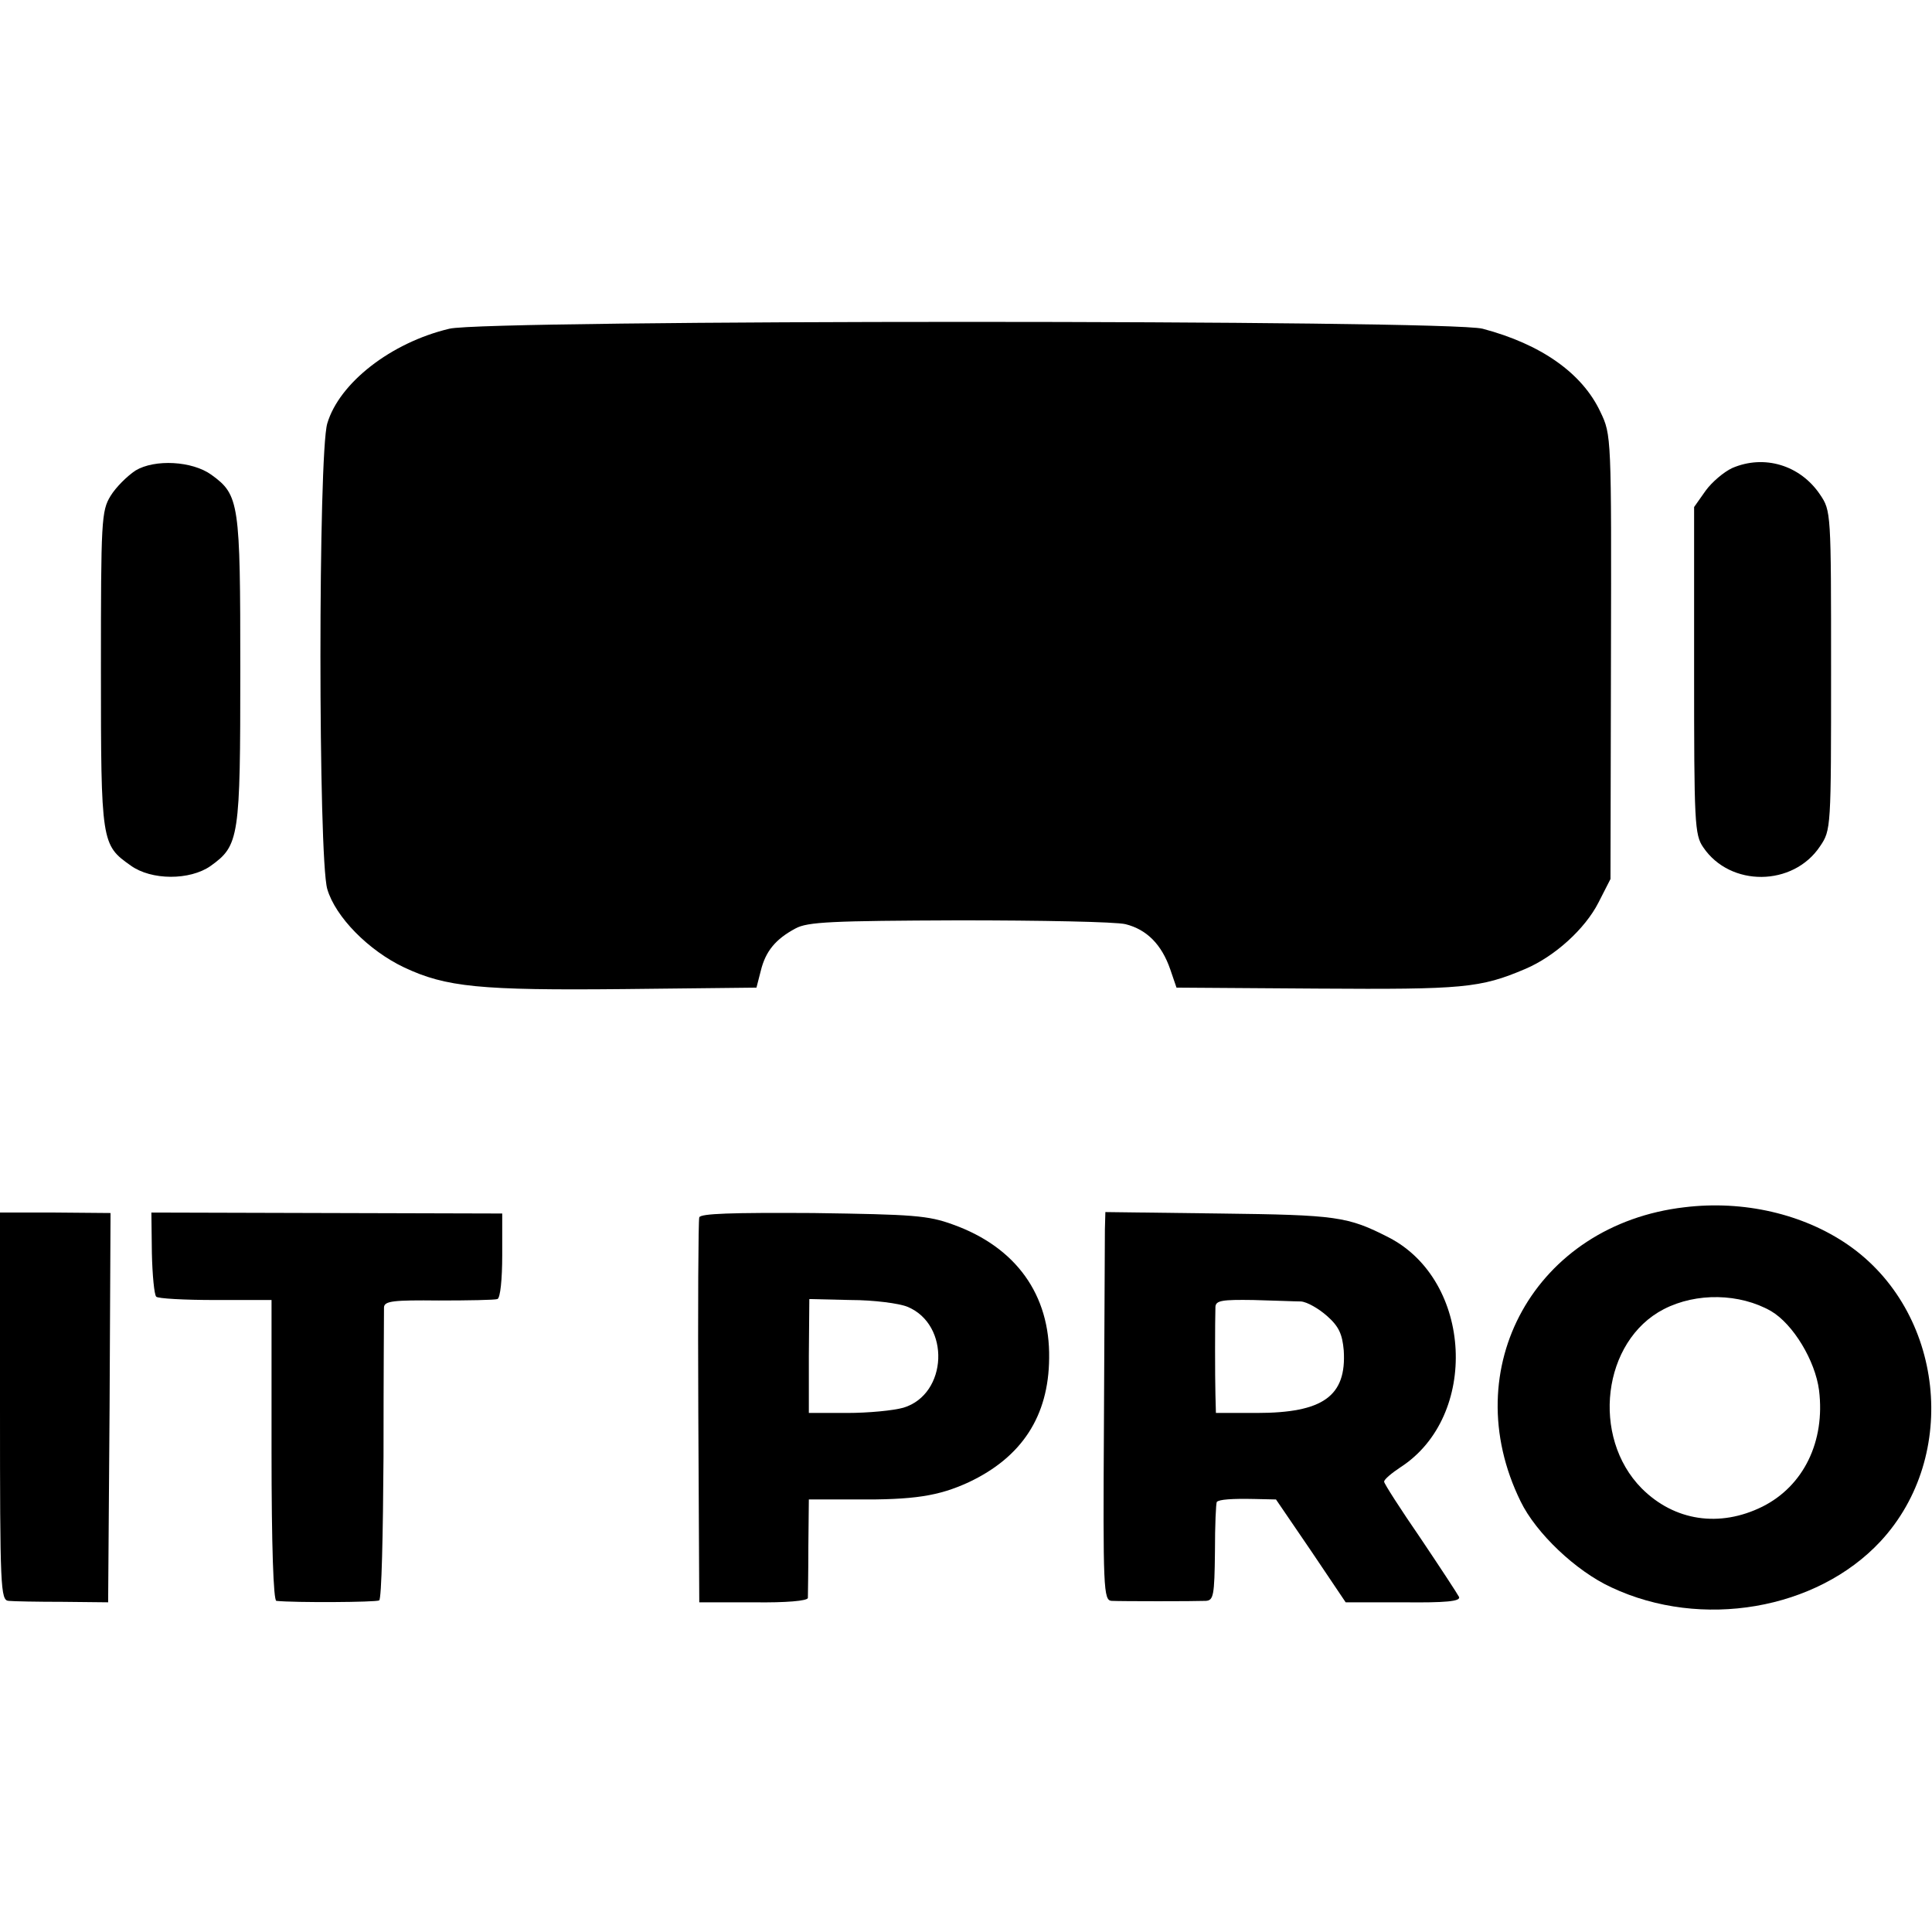
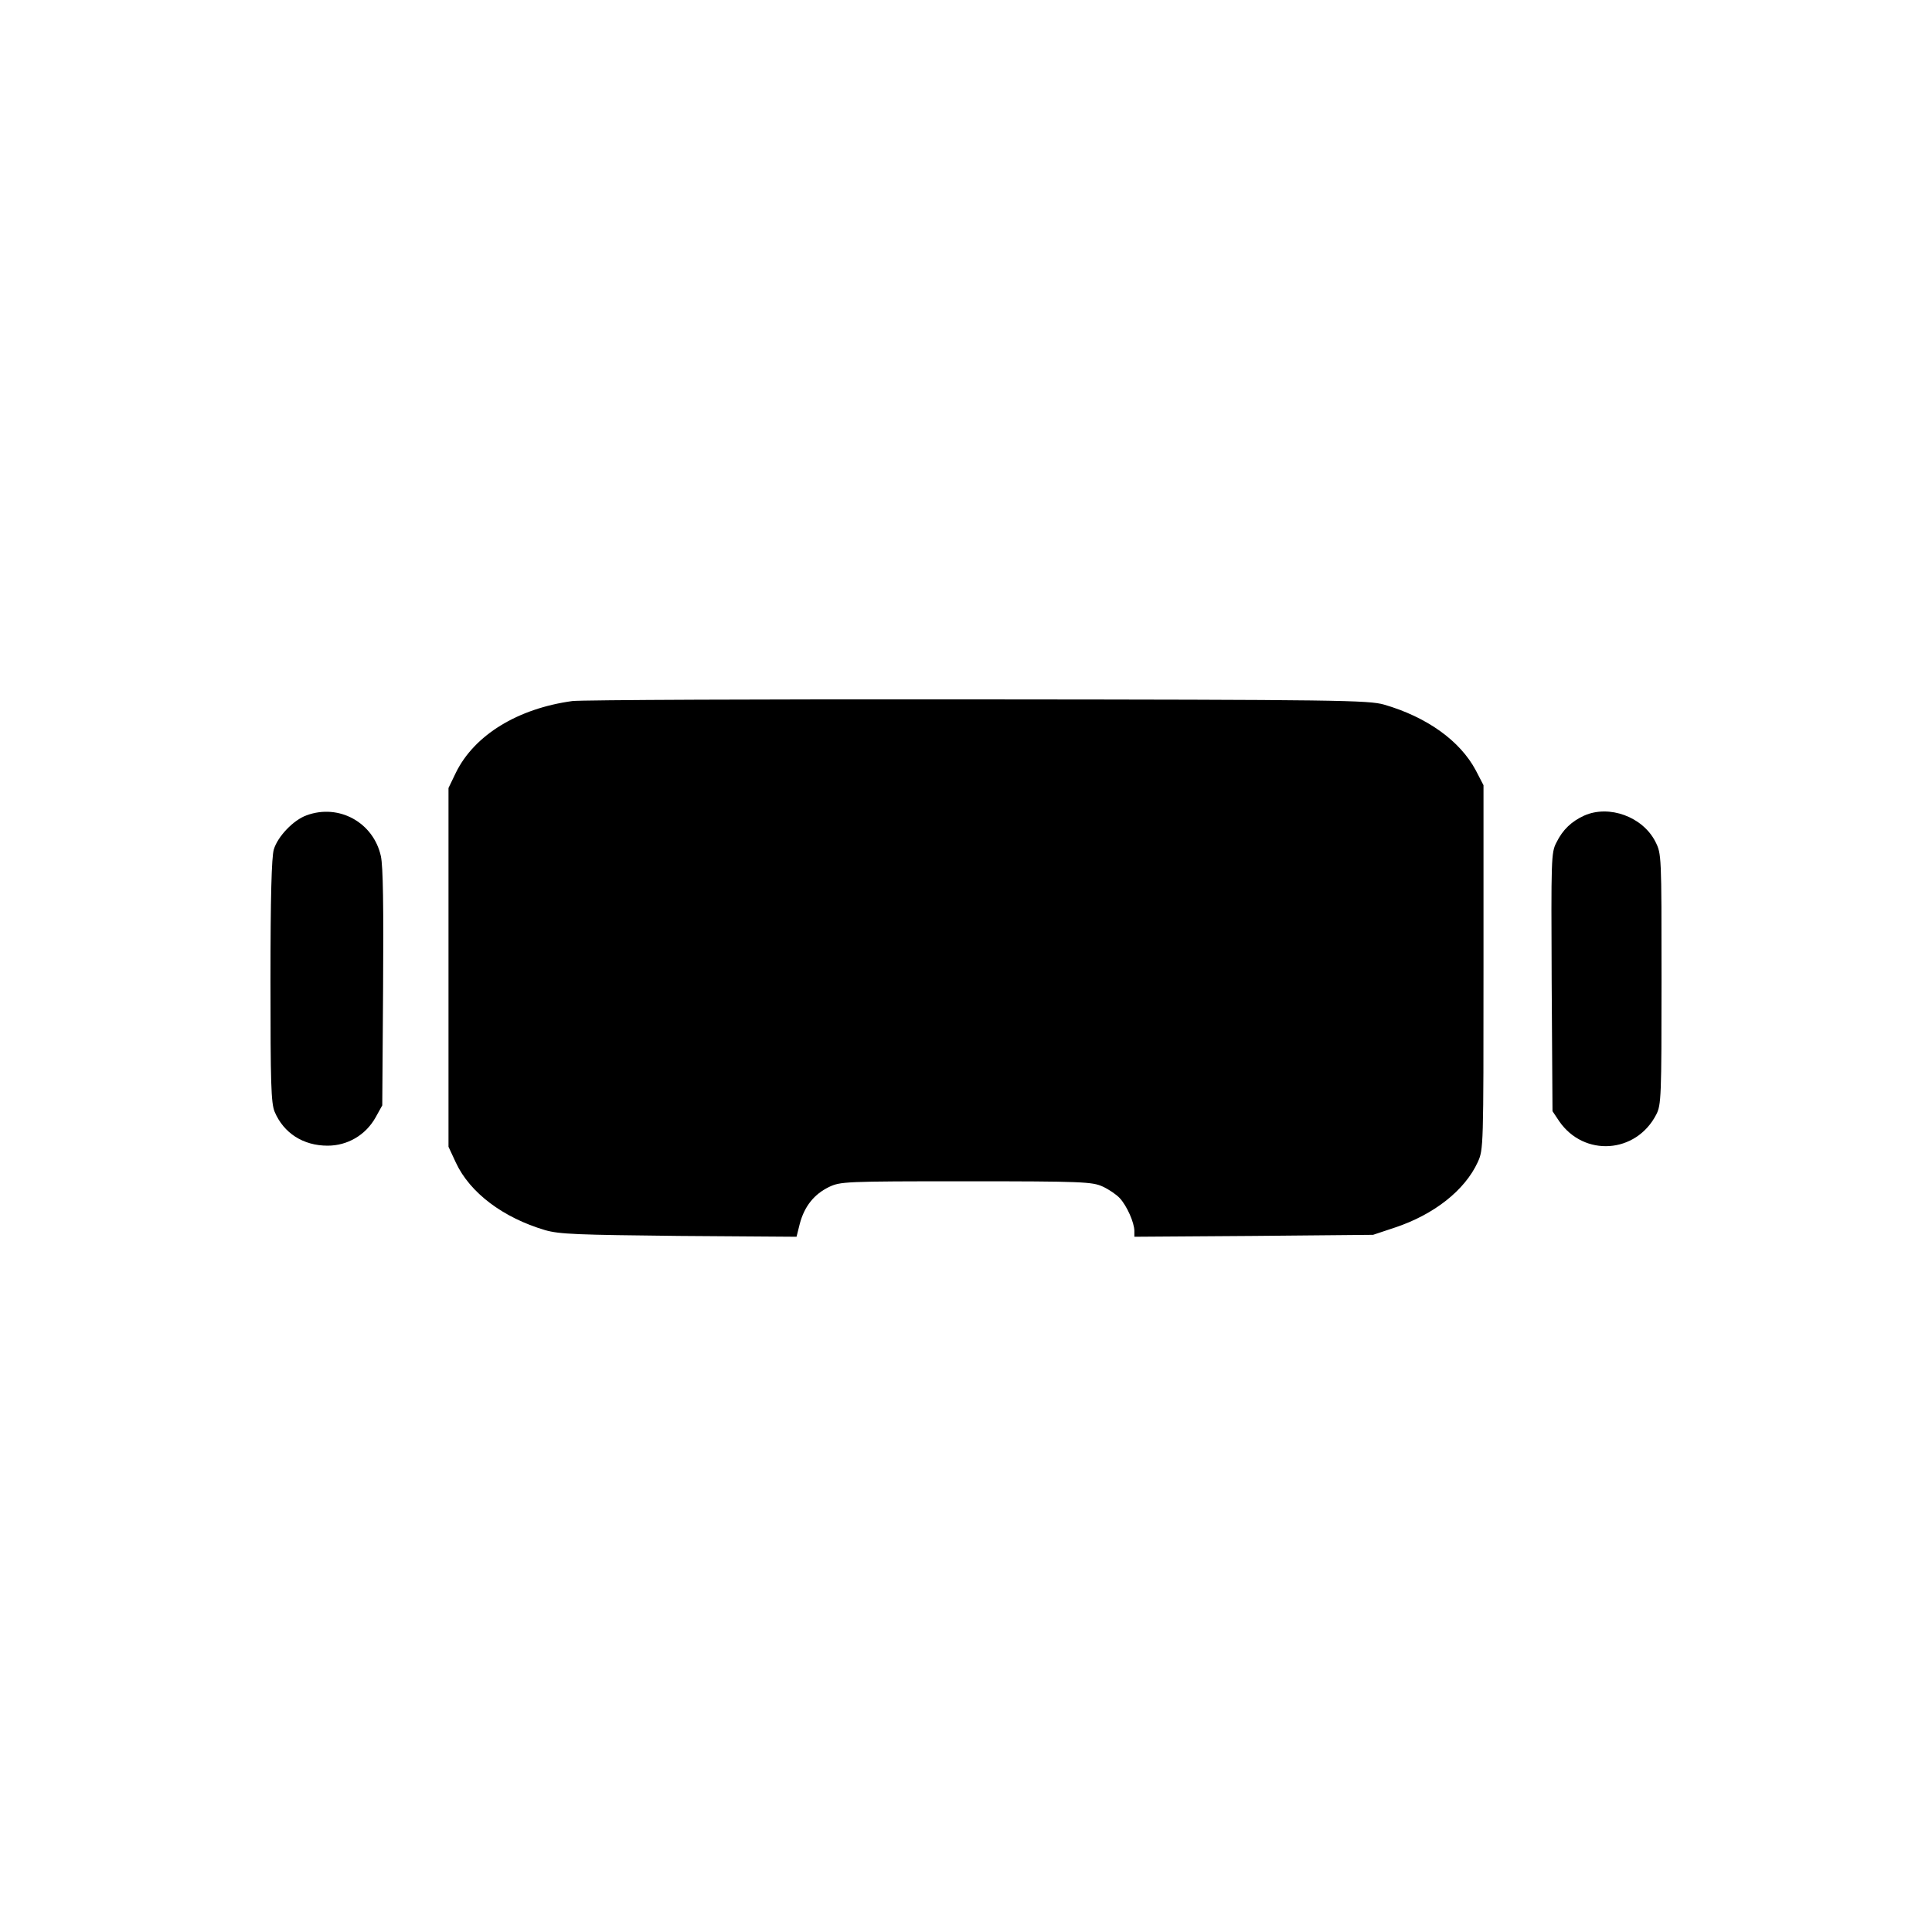
- <svg xmlns="http://www.w3.org/2000/svg" version="1.0" width="402pt" height="402pt" viewBox="0 0 402 402" preserveAspectRatio="xMidYMid meet">
-   <g transform="translate(0,402) scale(0.1,-0.1)" fill="#000000" stroke="none">
-     <path d="M935 3336 c-122 -29 -229 -113 -254 -197 -19 -63 -19 -905 0 -969 17 -58 86 -128 160 -163 87 -41 158 -48 458 -45 l275 3 9 35 c10 41 31 66 72 88 25 14 77 16 340 17 171 0 327 -3 347 -8 44 -11 75 -42 93 -94 l13 -38 294 -2 c303 -2 338 1 432 41 61 26 124 83 152 138 l25 49 1 462 c1 460 1 462 -22 510 -38 81 -124 141 -245 173 -70 19 -2074 19 -2150 0z" />
-     <path d="M282 3041 c-18 -12 -41 -35 -52 -53 -19 -31 -20 -51 -20 -361 0 -361 1 -365 62 -408 43 -31 123 -31 166 -1 60 43 62 58 62 409 0 347 -2 363 -60 405 -40 29 -118 33 -158 9z" />
-     <path d="M3604 3046 c-17 -8 -42 -29 -55 -47 l-24 -34 0 -340 c0 -318 1 -342 19 -368 56 -83 187 -82 243 2 23 34 23 37 23 366 0 329 0 332 -23 366 -41 61 -116 84 -183 55z" />
-     <path d="M3505 1508 c-310 -36 -477 -335 -341 -612 32 -66 115 -145 189 -179 187 -88 427 -47 560 96 165 178 132 479 -68 617 -93 64 -217 93 -340 78z m180 -216 c46 -27 92 -103 100 -165 13 -106 -32 -199 -118 -242 -89 -44 -183 -30 -251 38 -106 107 -82 307 46 373 68 35 158 33 223 -4z" />
-     <path d="M0 1093 c0 -377 1 -403 18 -404 9 -1 60 -2 112 -2 l95 -1 3 405 2 405 -115 1 -115 0 0 -404z" />
-     <path d="M316 1413 c1 -46 5 -87 9 -91 3 -4 59 -7 123 -7 l117 0 0 -313 c0 -201 4 -312 10 -313 38 -4 208 -3 214 1 5 3 8 138 9 300 0 162 1 302 1 310 1 13 20 15 114 14 61 0 117 1 122 3 6 2 10 41 10 91 l0 87 -365 1 -365 1 1 -84z" />
-     <path d="M1455 1487 c-2 -7 -3 -189 -2 -406 l2 -395 113 0 c68 -1 112 3 113 9 0 6 1 54 1 108 l1 97 96 0 c123 -1 174 7 237 36 110 52 166 137 167 258 2 132 -69 231 -200 278 -52 19 -82 21 -291 24 -170 1 -234 -1 -237 -9z m433 -186 c90 -37 84 -182 -8 -210 -21 -6 -73 -11 -117 -11 l-80 0 0 119 1 118 86 -2 c48 0 101 -7 118 -14z" />
-     <path d="M2299 1462 c0 -21 -1 -202 -2 -404 -2 -344 -1 -368 16 -369 22 -1 171 -1 196 0 16 1 18 11 19 102 0 55 2 102 4 104 5 5 31 7 78 6 l45 -1 73 -107 72 -107 120 0 c88 -1 119 2 116 11 -3 6 -39 61 -80 122 -42 61 -76 114 -76 118 0 5 16 18 34 30 164 106 150 388 -24 478 -86 44 -108 47 -352 50 l-238 3 -1 -36z m408 -150 c13 -1 37 -15 54 -30 25 -22 32 -38 35 -72 6 -95 -43 -130 -181 -130 l-85 0 -1 38 c-1 37 -1 153 0 183 1 13 14 15 79 14 42 -1 87 -3 99 -3z" />
+ <svg xmlns="http://www.w3.org/2000/svg" version="1.0" width="700pt" height="700pt" viewBox="0 0 700 700" preserveAspectRatio="xMidYMid meet">
+   <g transform="translate(0,700) scale(0.1,-0.1)" fill="#000000" stroke="none">
+     <path d="M2074 4460 c-198 -27 -355 -123 -422 -259 l-27 -56 0 -650 0 -650 27 -58 c51 -109 171 -199 323 -244 52 -15 118 -17 485 -21 l426 -3 12 48 c17 63 52 106 105 132 42 20 56 21 498 21 420 0 457 -2 494 -19 22 -10 50 -29 62 -42 26 -28 53 -89 53 -119 l0 -21 433 3 432 4 81 27 c140 47 251 134 298 236 21 46 21 53 21 706 l0 660 -28 54 c-57 107 -177 193 -332 238 -56 16 -162 18 -1470 19 -775 1 -1438 -2 -1471 -6z" />
+     <path d="M1111 4046 c-48 -17 -105 -77 -119 -124 -8 -28 -12 -169 -12 -476 0 -371 2 -442 15 -474 33 -78 104 -123 192 -123 72 0 137 38 173 101 l25 45 3 425 c2 296 0 441 -8 478 -27 122 -152 191 -269 148z" />
+     <path d="M5740 4045 c-46 -21 -78 -51 -101 -98 -19 -36 -19 -60 -17 -505 l3 -468 24 -36 c90 -131 279 -118 352 24 18 35 19 64 19 490 0 451 0 454 -22 498 -46 91 -168 135 -258 95z" />
  </g>
</svg>
